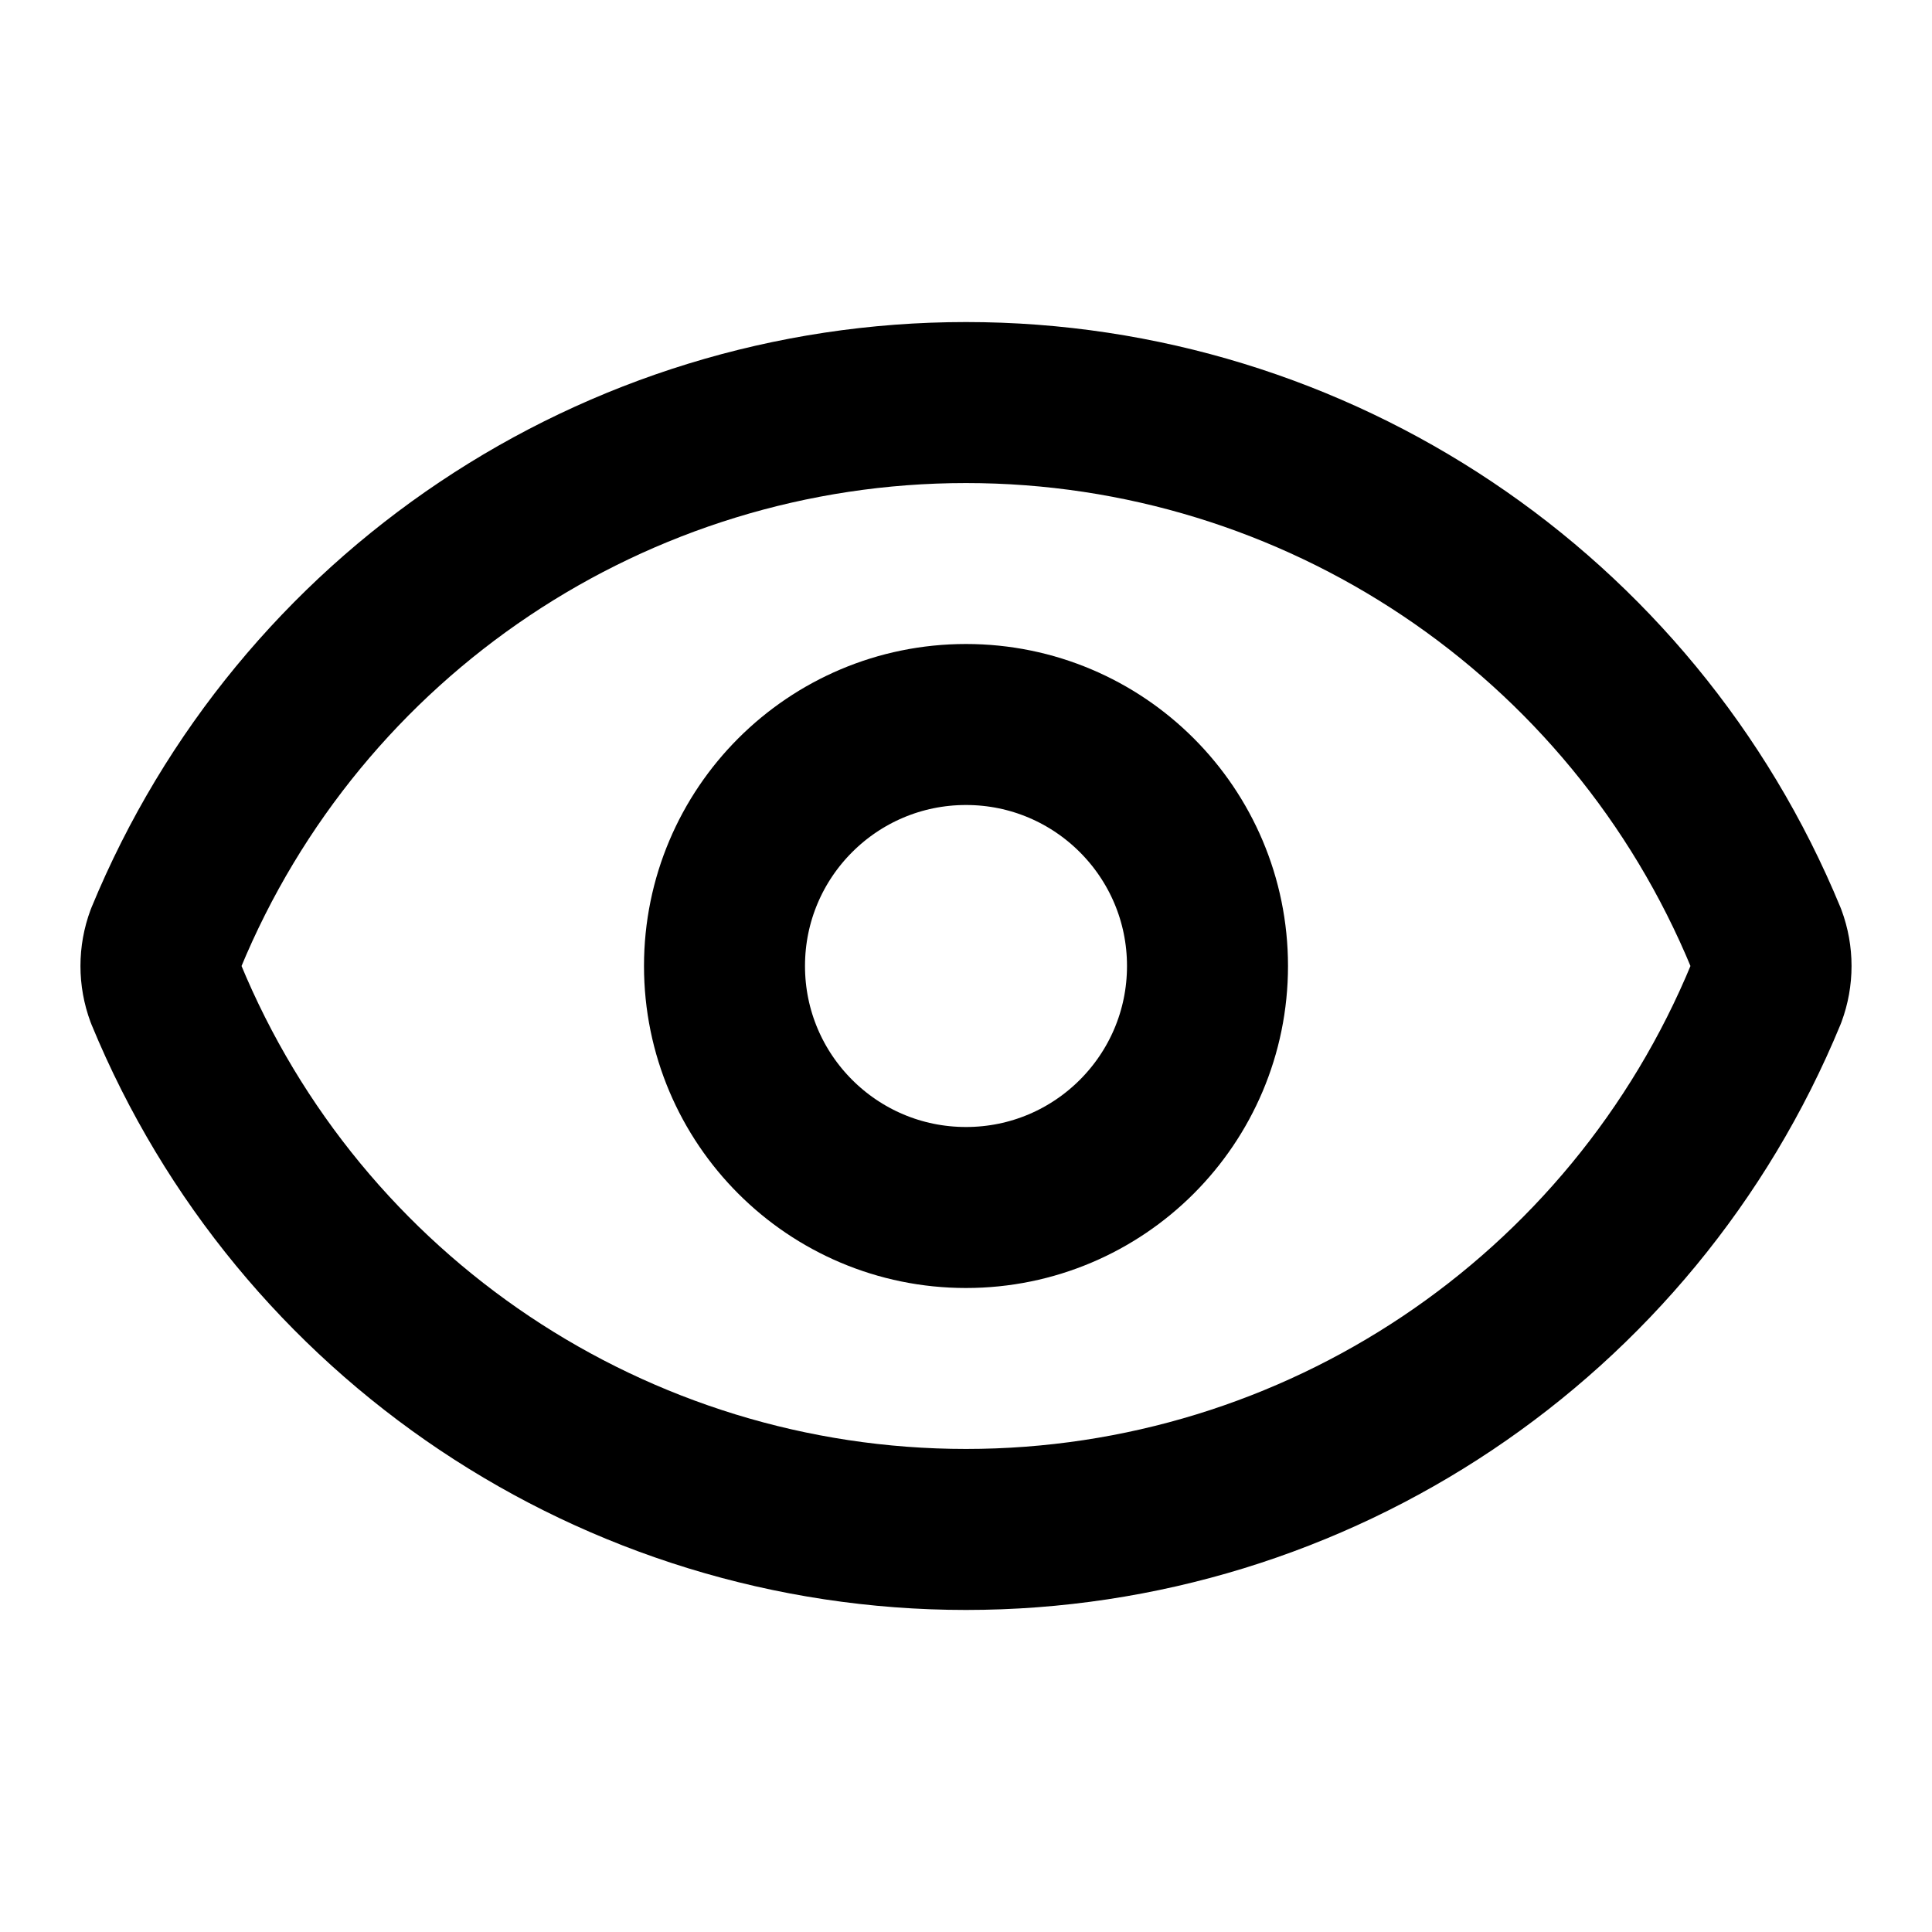
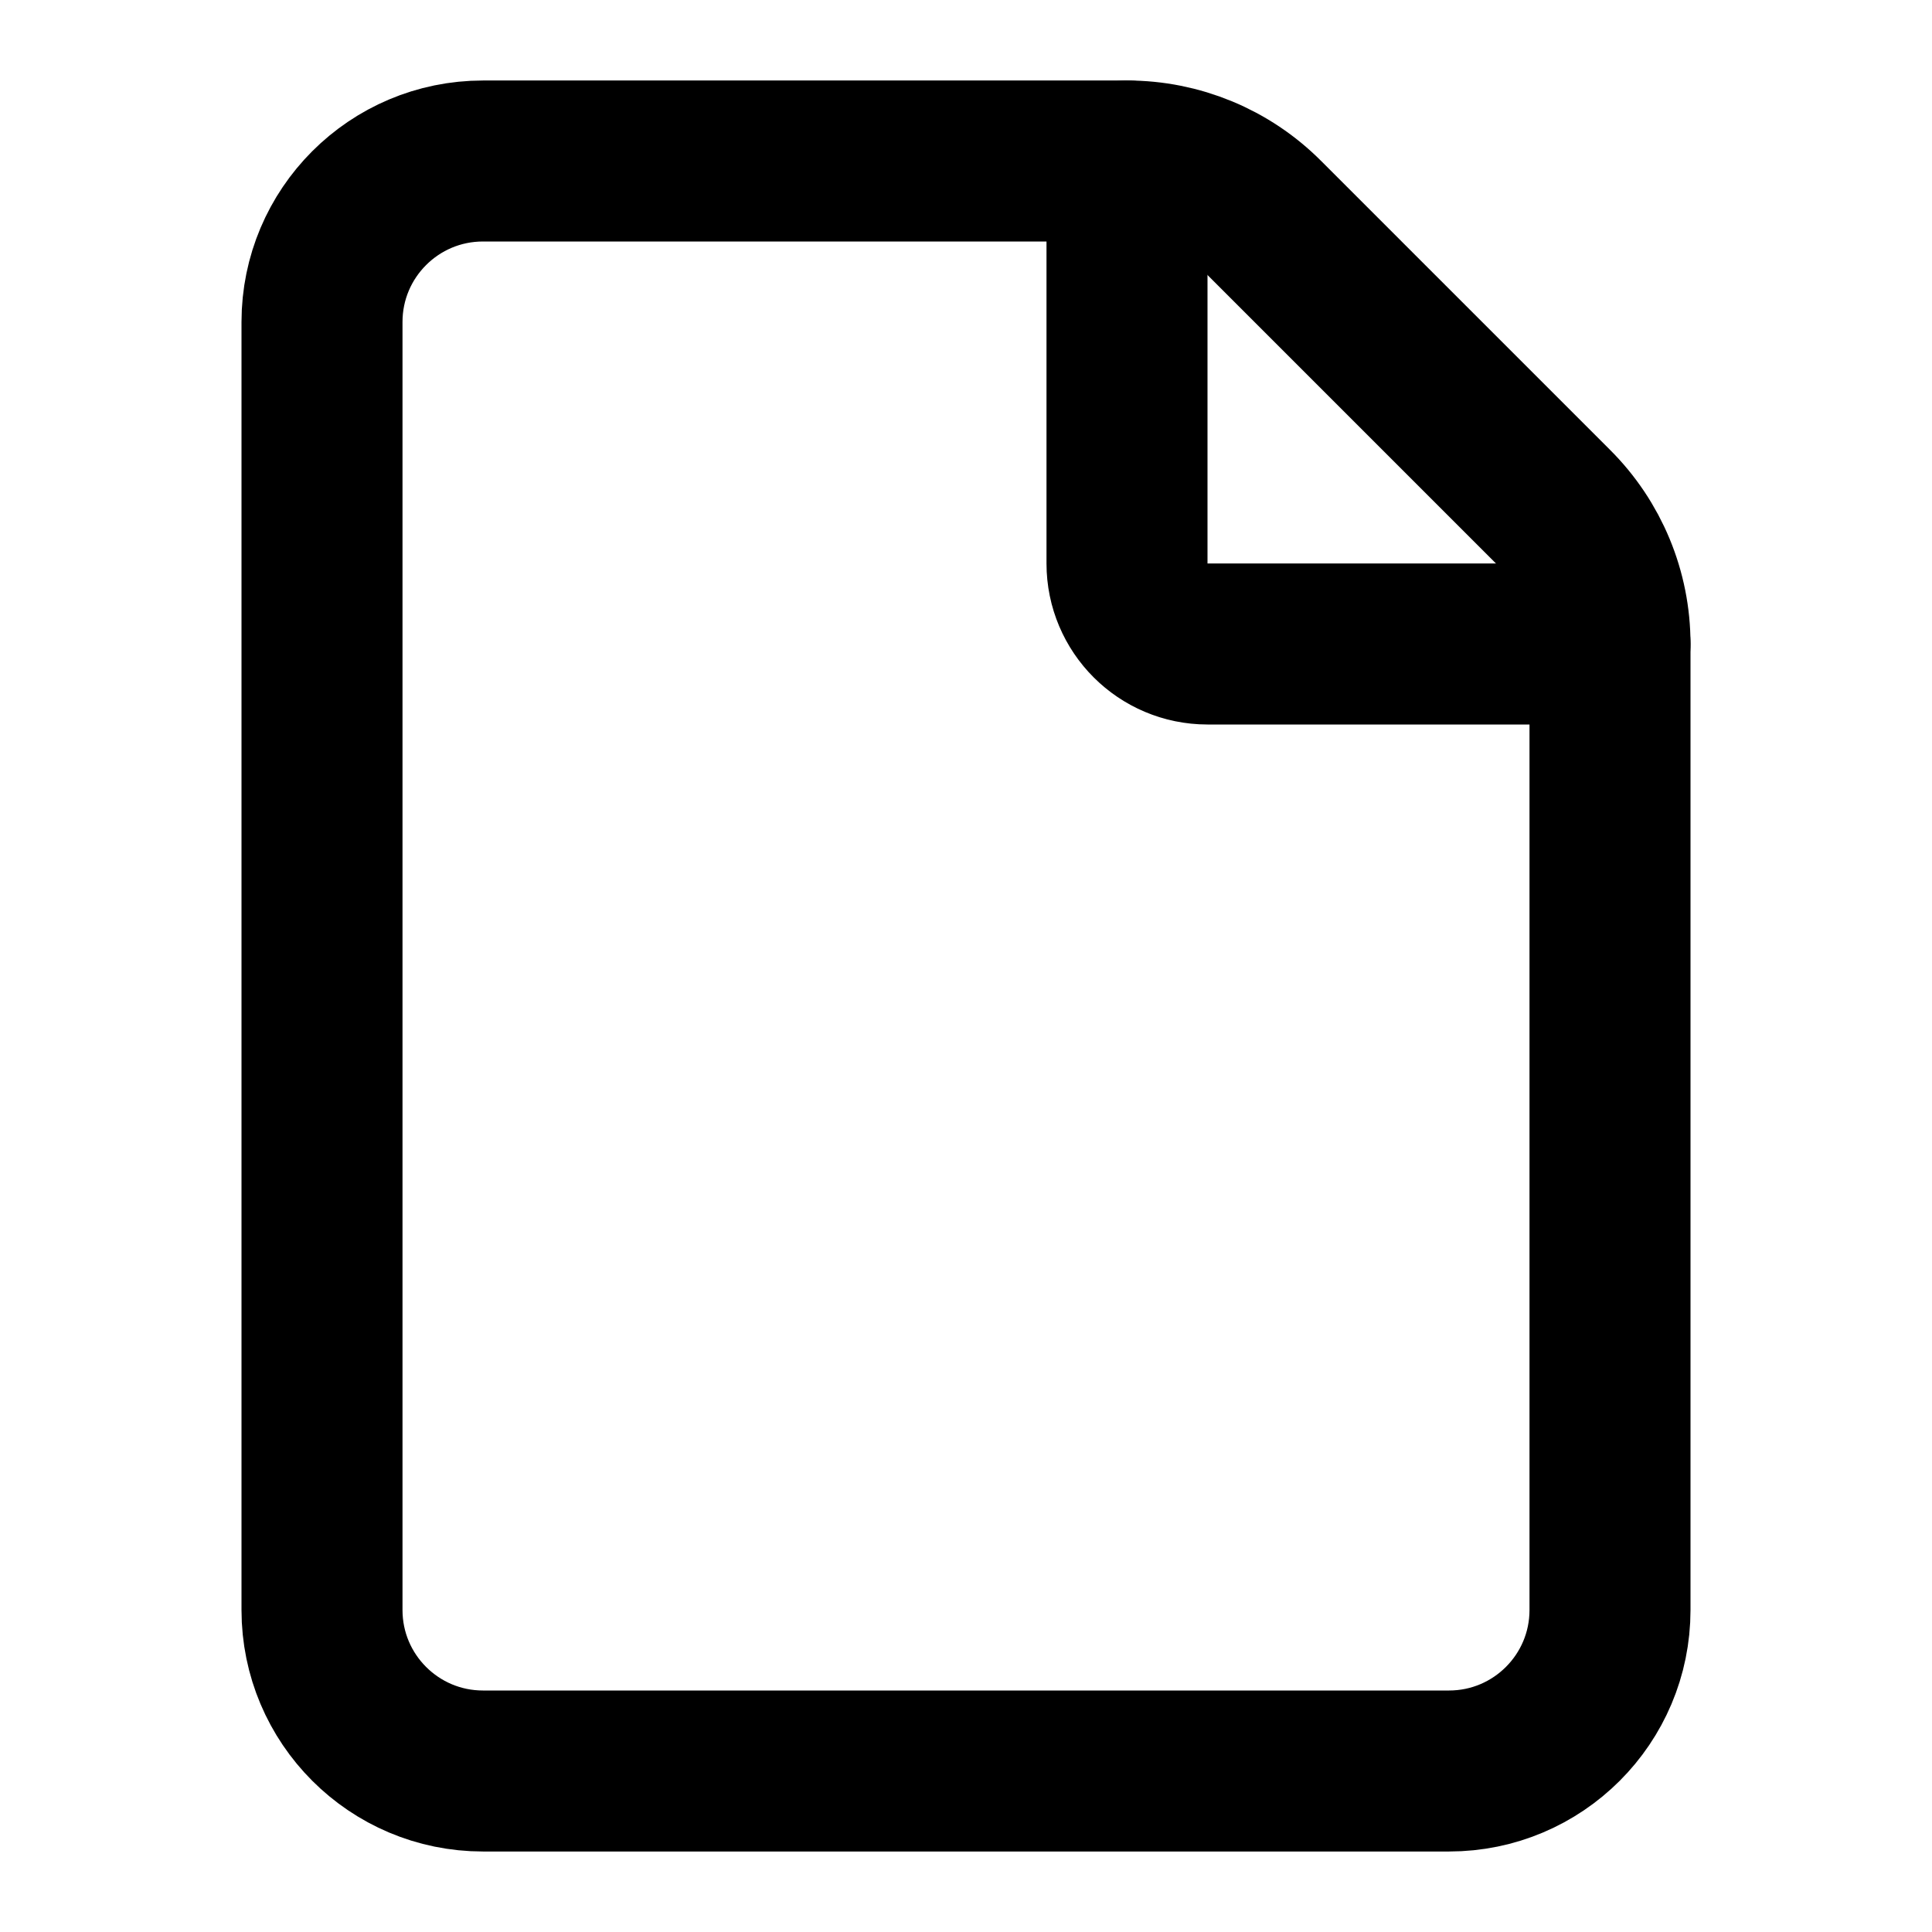
- <svg xmlns="http://www.w3.org/2000/svg" class="lucide lucide-eye" width="24" height="24" viewBox="0 0 24 24" fill="none" stroke="currentColor" stroke-width="2" stroke-linecap="round" stroke-linejoin="round">
-   <path d="M2.062 12.348a1 1 0 0 1 0-.696 10.75 10.75 0 0 1 19.876 0 1 1 0 0 1 0 .696 10.75 10.75 0 0 1-19.876 0" />
-   <circle cx="12" cy="12" r="3" />
+ <svg xmlns="http://www.w3.org/2000/svg" class="lucide lucide-file" width="24" height="24" viewBox="0 0 24 24" fill="none" stroke="currentColor" stroke-width="2" stroke-linecap="round" stroke-linejoin="round">
+   <path d="M6 22a2 2 0 0 1-2-2V4a2 2 0 0 1 2-2h8a2.4 2.4 0 0 1 1.704.706l3.588 3.588A2.4 2.4 0 0 1 20 8v12a2 2 0 0 1-2 2z" />
+   <path d="M14 2v5a1 1 0 0 0 1 1h5" />
</svg>
